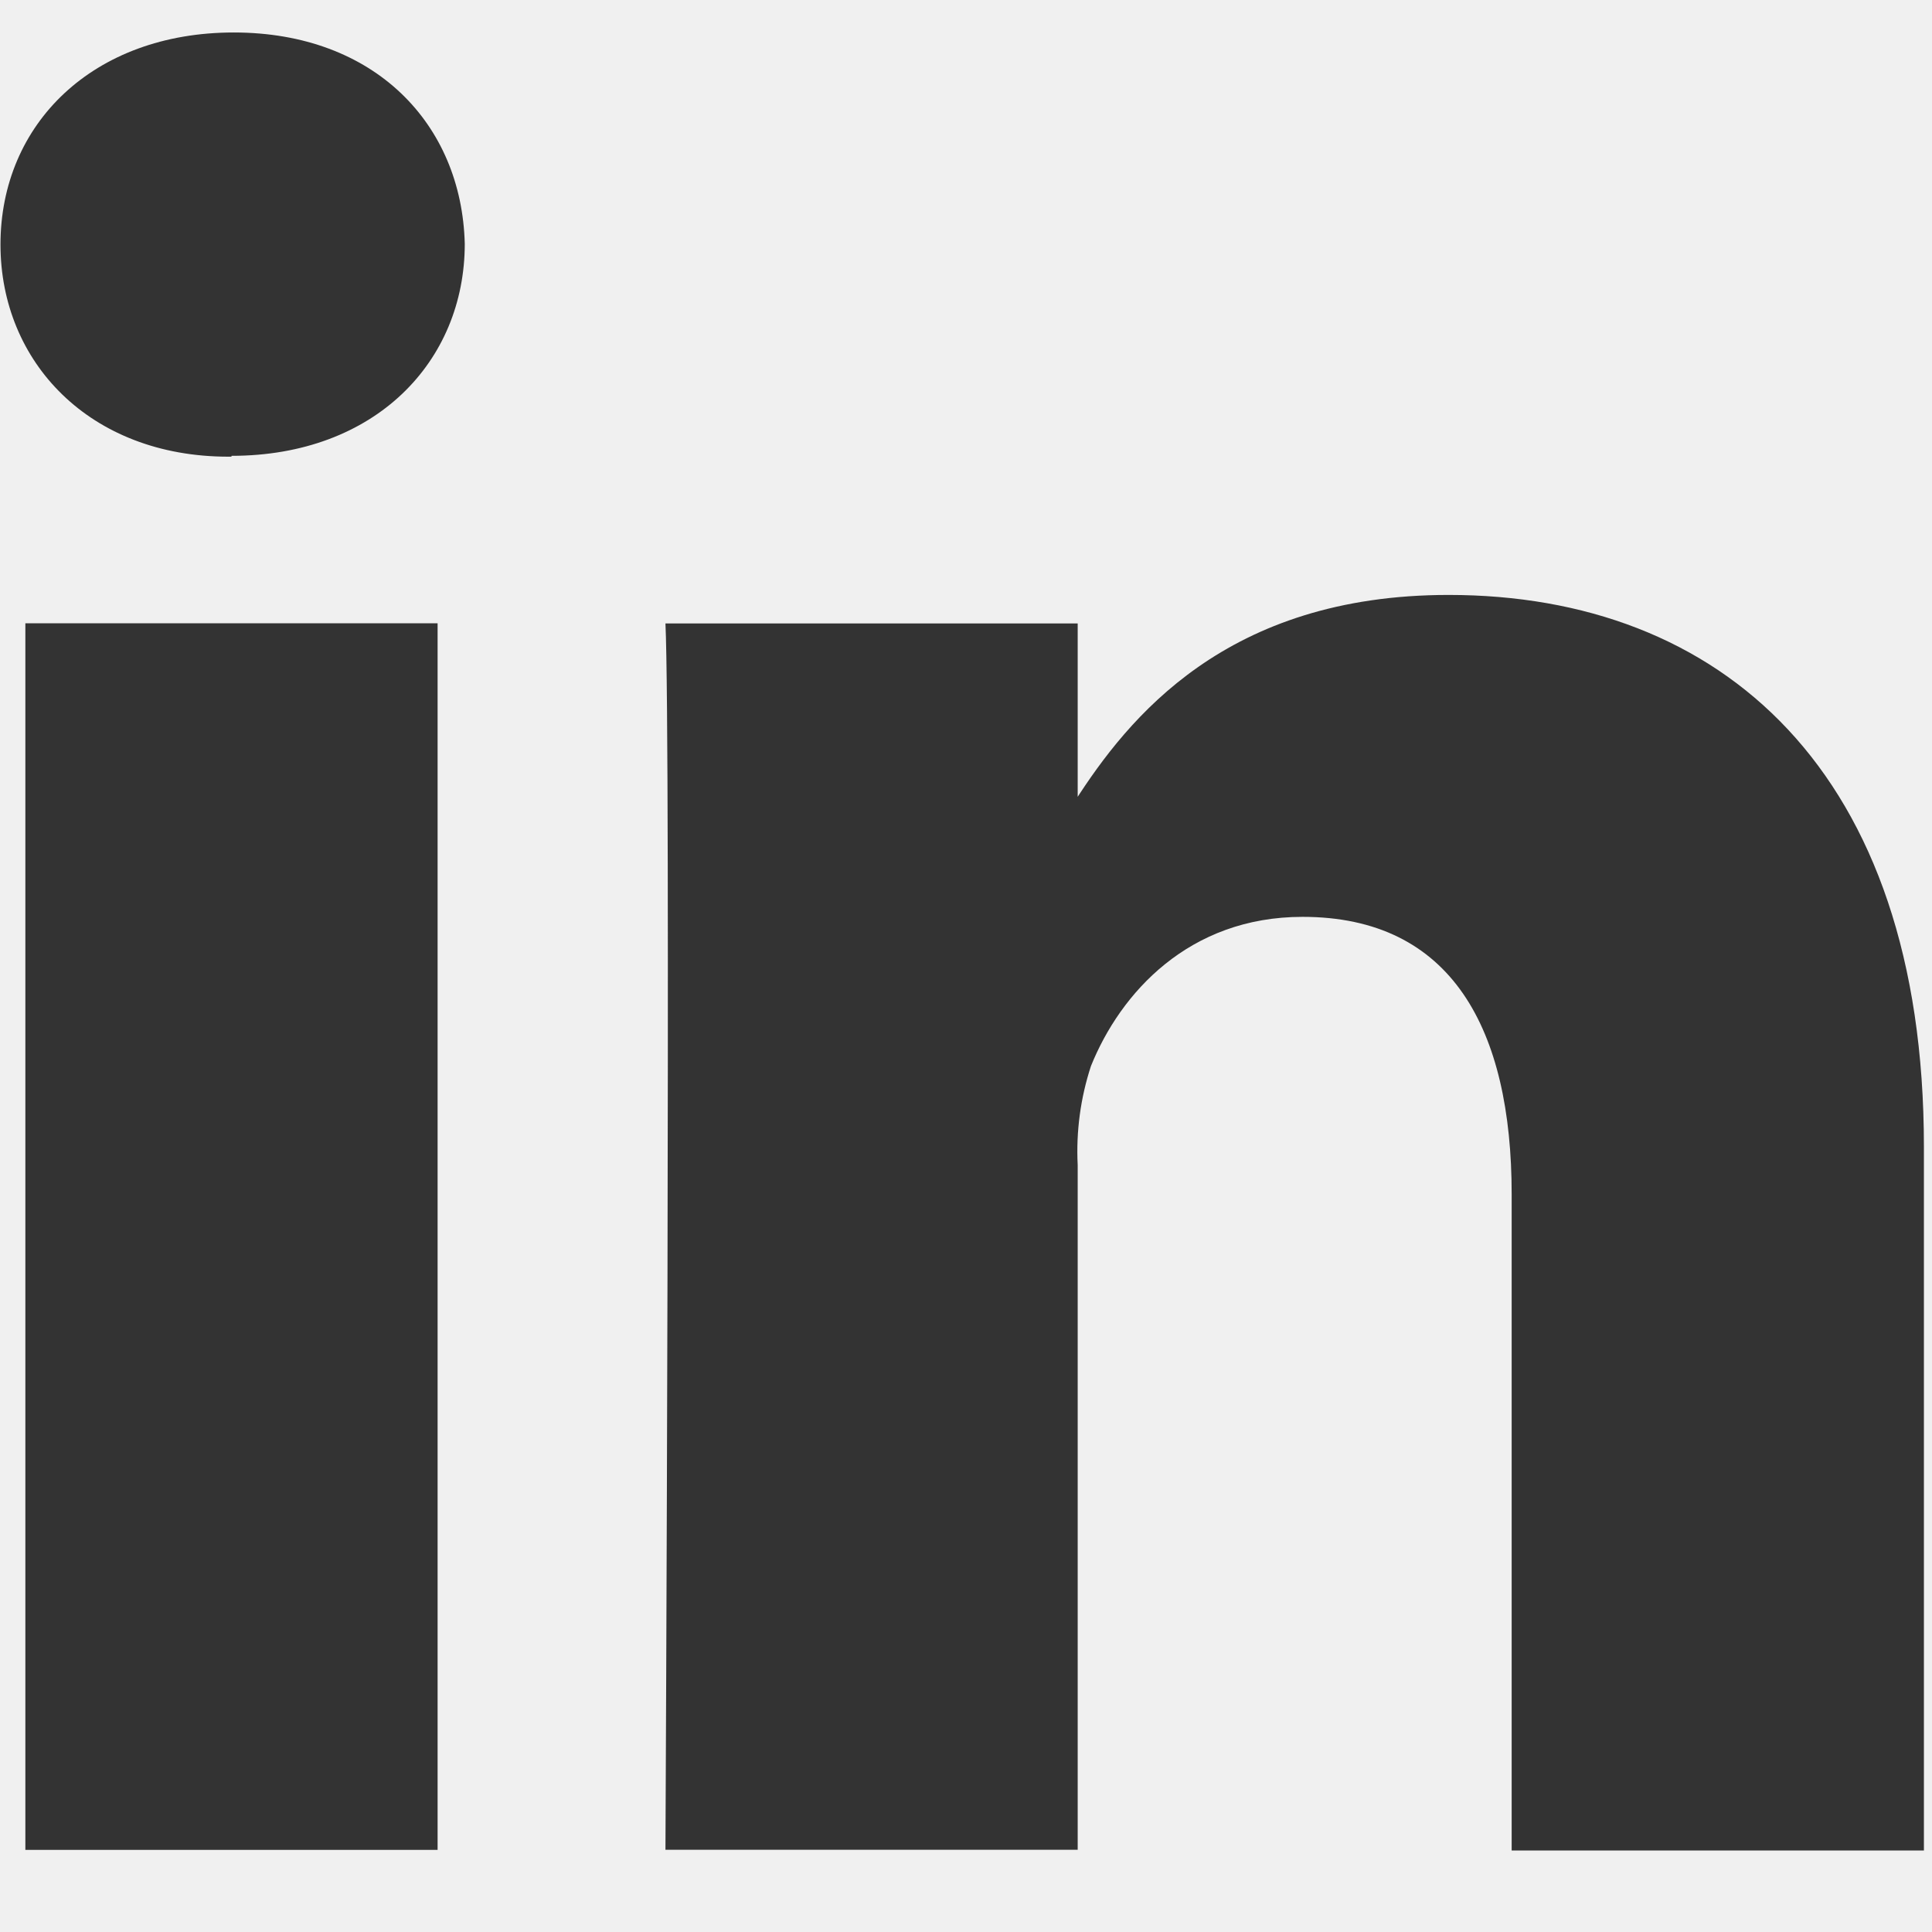
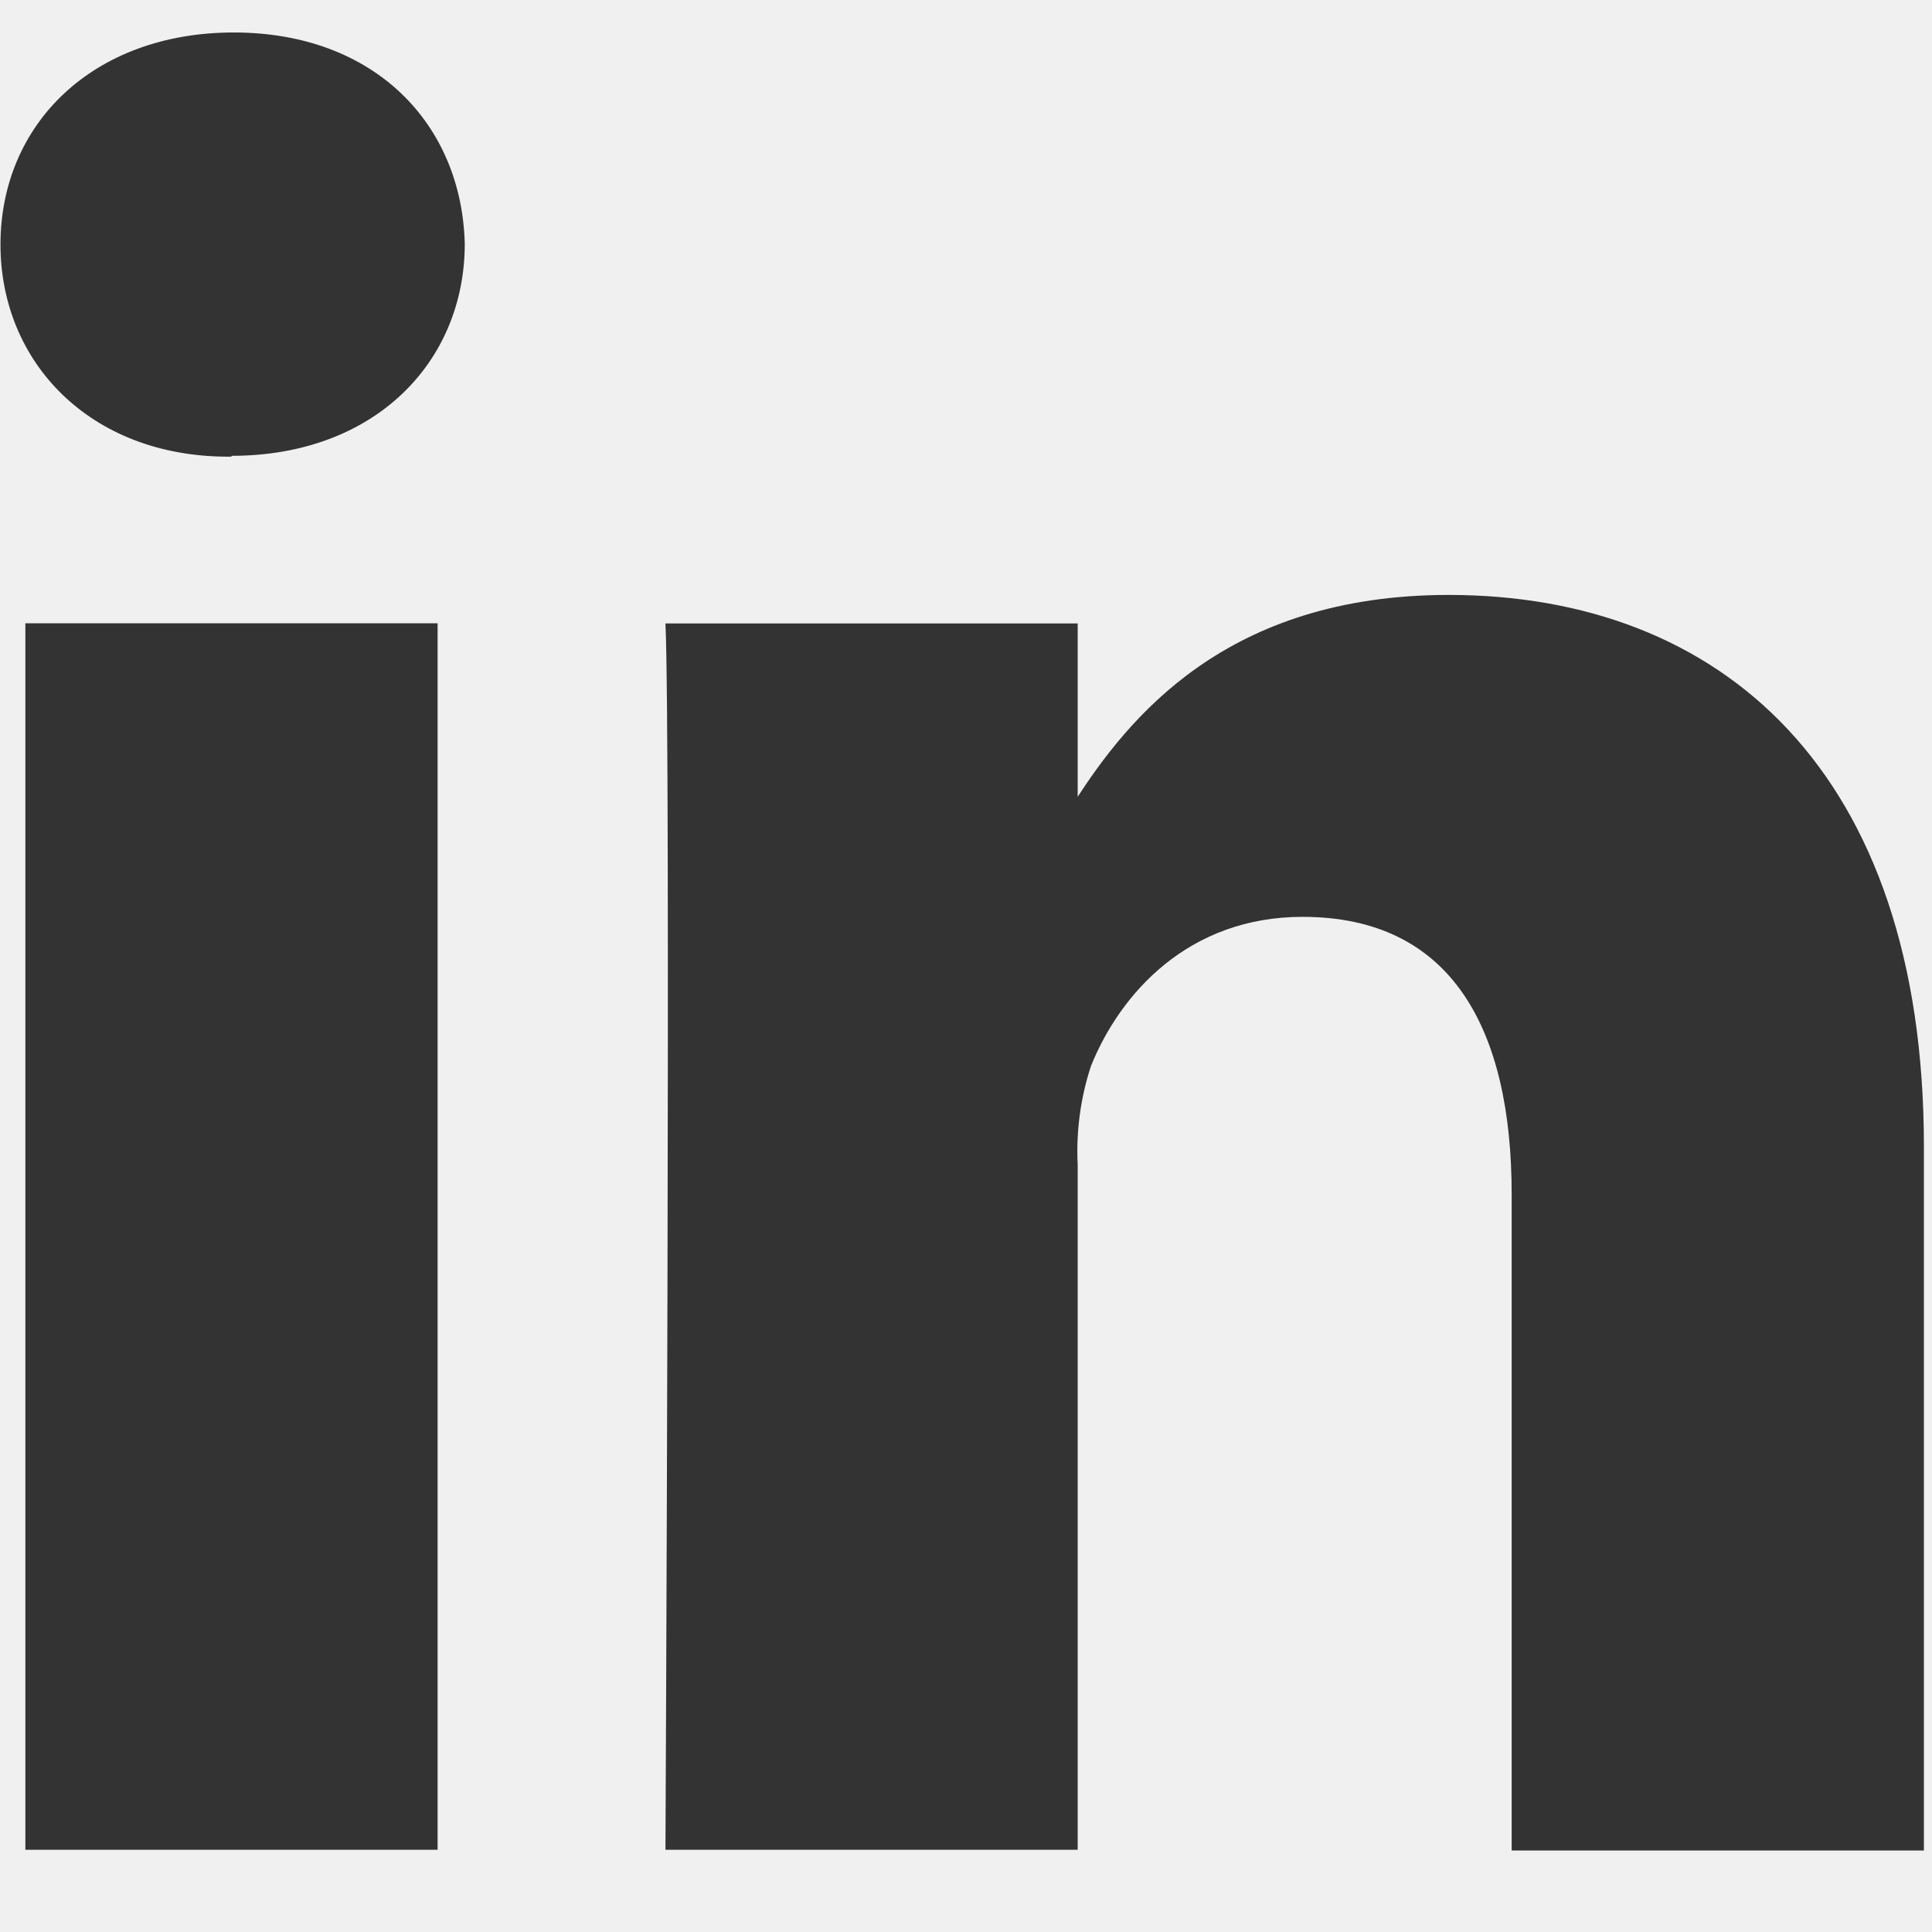
<svg xmlns="http://www.w3.org/2000/svg" width="16" height="16" viewBox="0 0 16 16" fill="none">
-   <g clip-path="url(#clip0_3405_2583)" fill="#333">
-     <path d="M1.917 3.775c1.192 0 1.932-.782 1.932-1.756-.025-.993-.747-1.75-1.913-1.75C.771.269.004 1.026.004 2.025c0 .974.74 1.757 1.887 1.757h.026v-.007zM3.624 15.32V5.162H.21V15.32h3.414zm1.887-.001h3.414v-5.67a2.268 2.268 0 01.11-.821c.244-.605.811-1.235 1.752-1.235 1.236 0 1.732.93 1.732 2.298v5.434h3.414V9.496c0-3.118-1.688-4.569-3.936-4.569-1.842 0-2.653 1.018-3.098 1.712h.026V5.163H5.511c.045.954 0 10.156 0 10.156z" />
+   <g clip-path="url(#clip0_3405_2583)">
+     <path d="M1.917 3.775C3.109 3.775 3.849 2.993 3.849 2.019C3.824 1.026 3.102 0.269 1.936 0.269C0.771 0.269 0.004 1.026 0.004 2.025C0.004 2.999 0.745 3.782 1.891 3.782H1.917V3.775ZM3.624 15.319V5.162H0.21V15.319L3.624 15.319Z" fill="#333333" />
+     <path d="M5.511 15.319H8.925V9.649C8.911 9.371 8.948 9.093 9.035 8.828C9.279 8.223 9.846 7.593 10.787 7.593C12.023 7.593 12.519 8.523 12.519 9.891V15.325H15.933V9.496C15.933 6.378 14.245 4.927 11.997 4.927C10.155 4.927 9.344 5.945 8.899 6.639H8.925V5.163H5.511C5.556 6.117 5.511 15.319 5.511 15.319Z" fill="#333333" />
  </g>
  <defs>
    <clipPath id="clip0_3405_2583">
-       <path fill="#fff" d="M0 0h16v16H0z" />
+       <rect width="16" height="16" fill="white" />
    </clipPath>
  </defs>
</svg>
